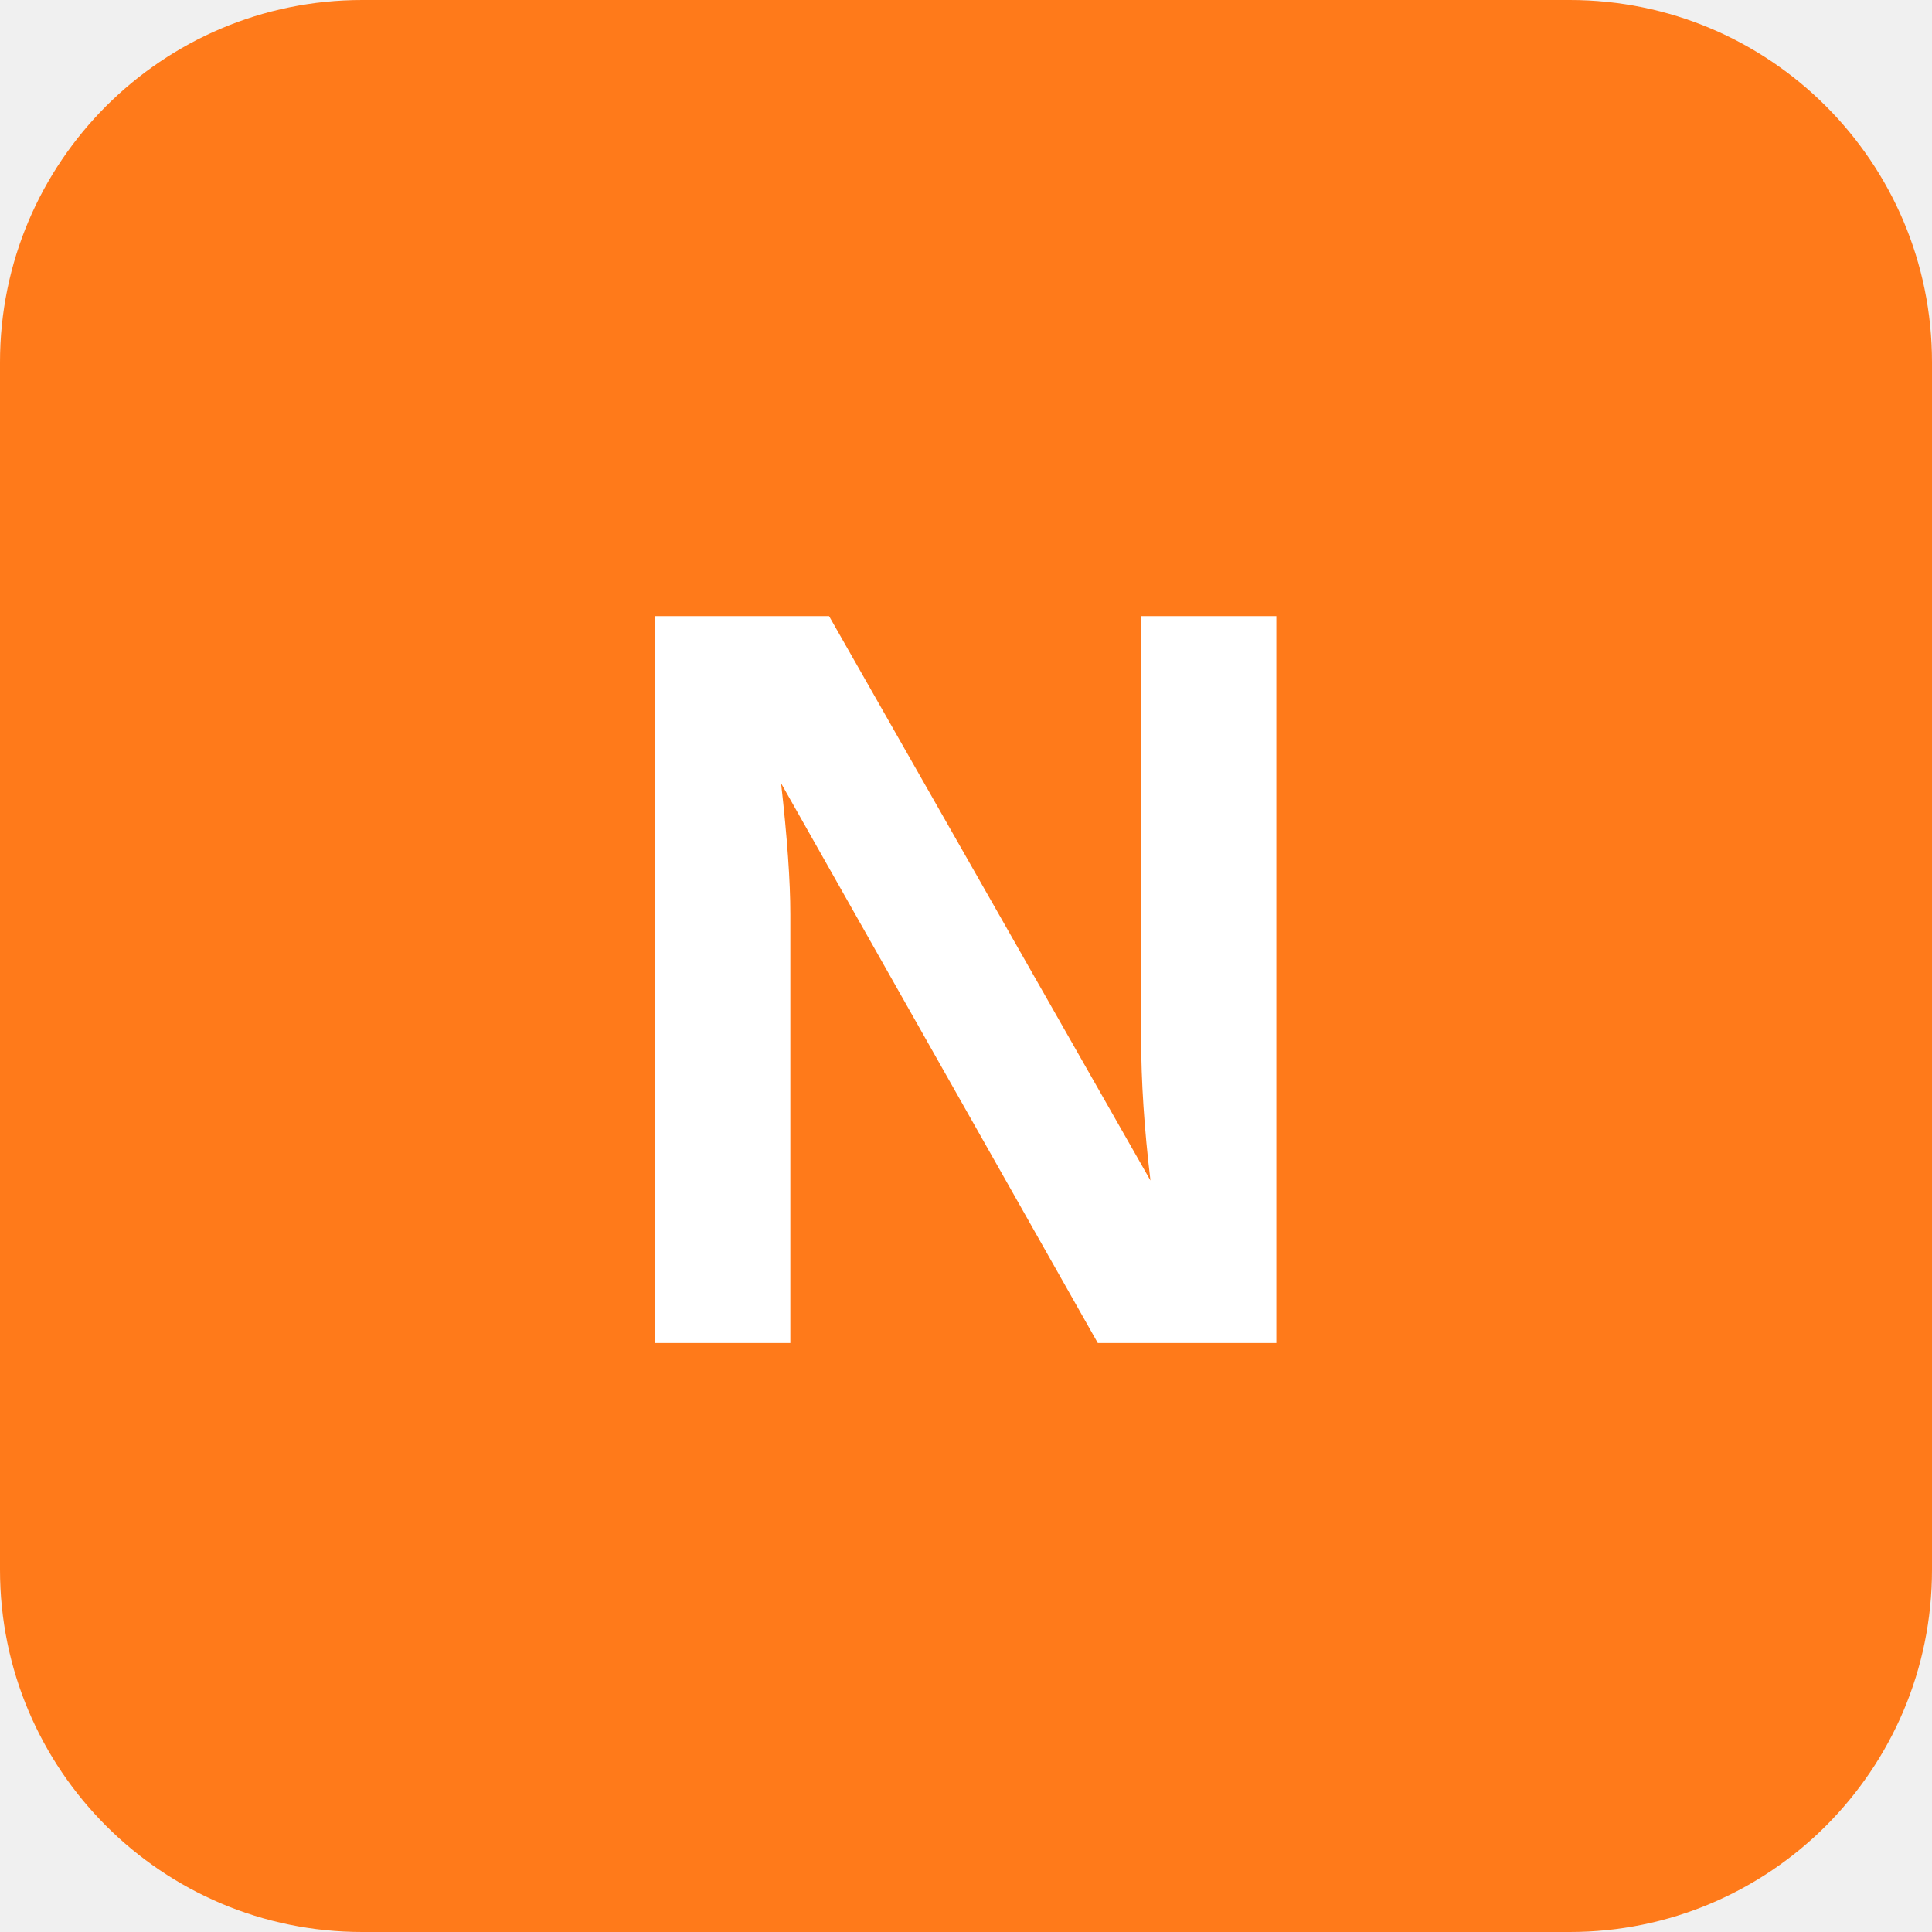
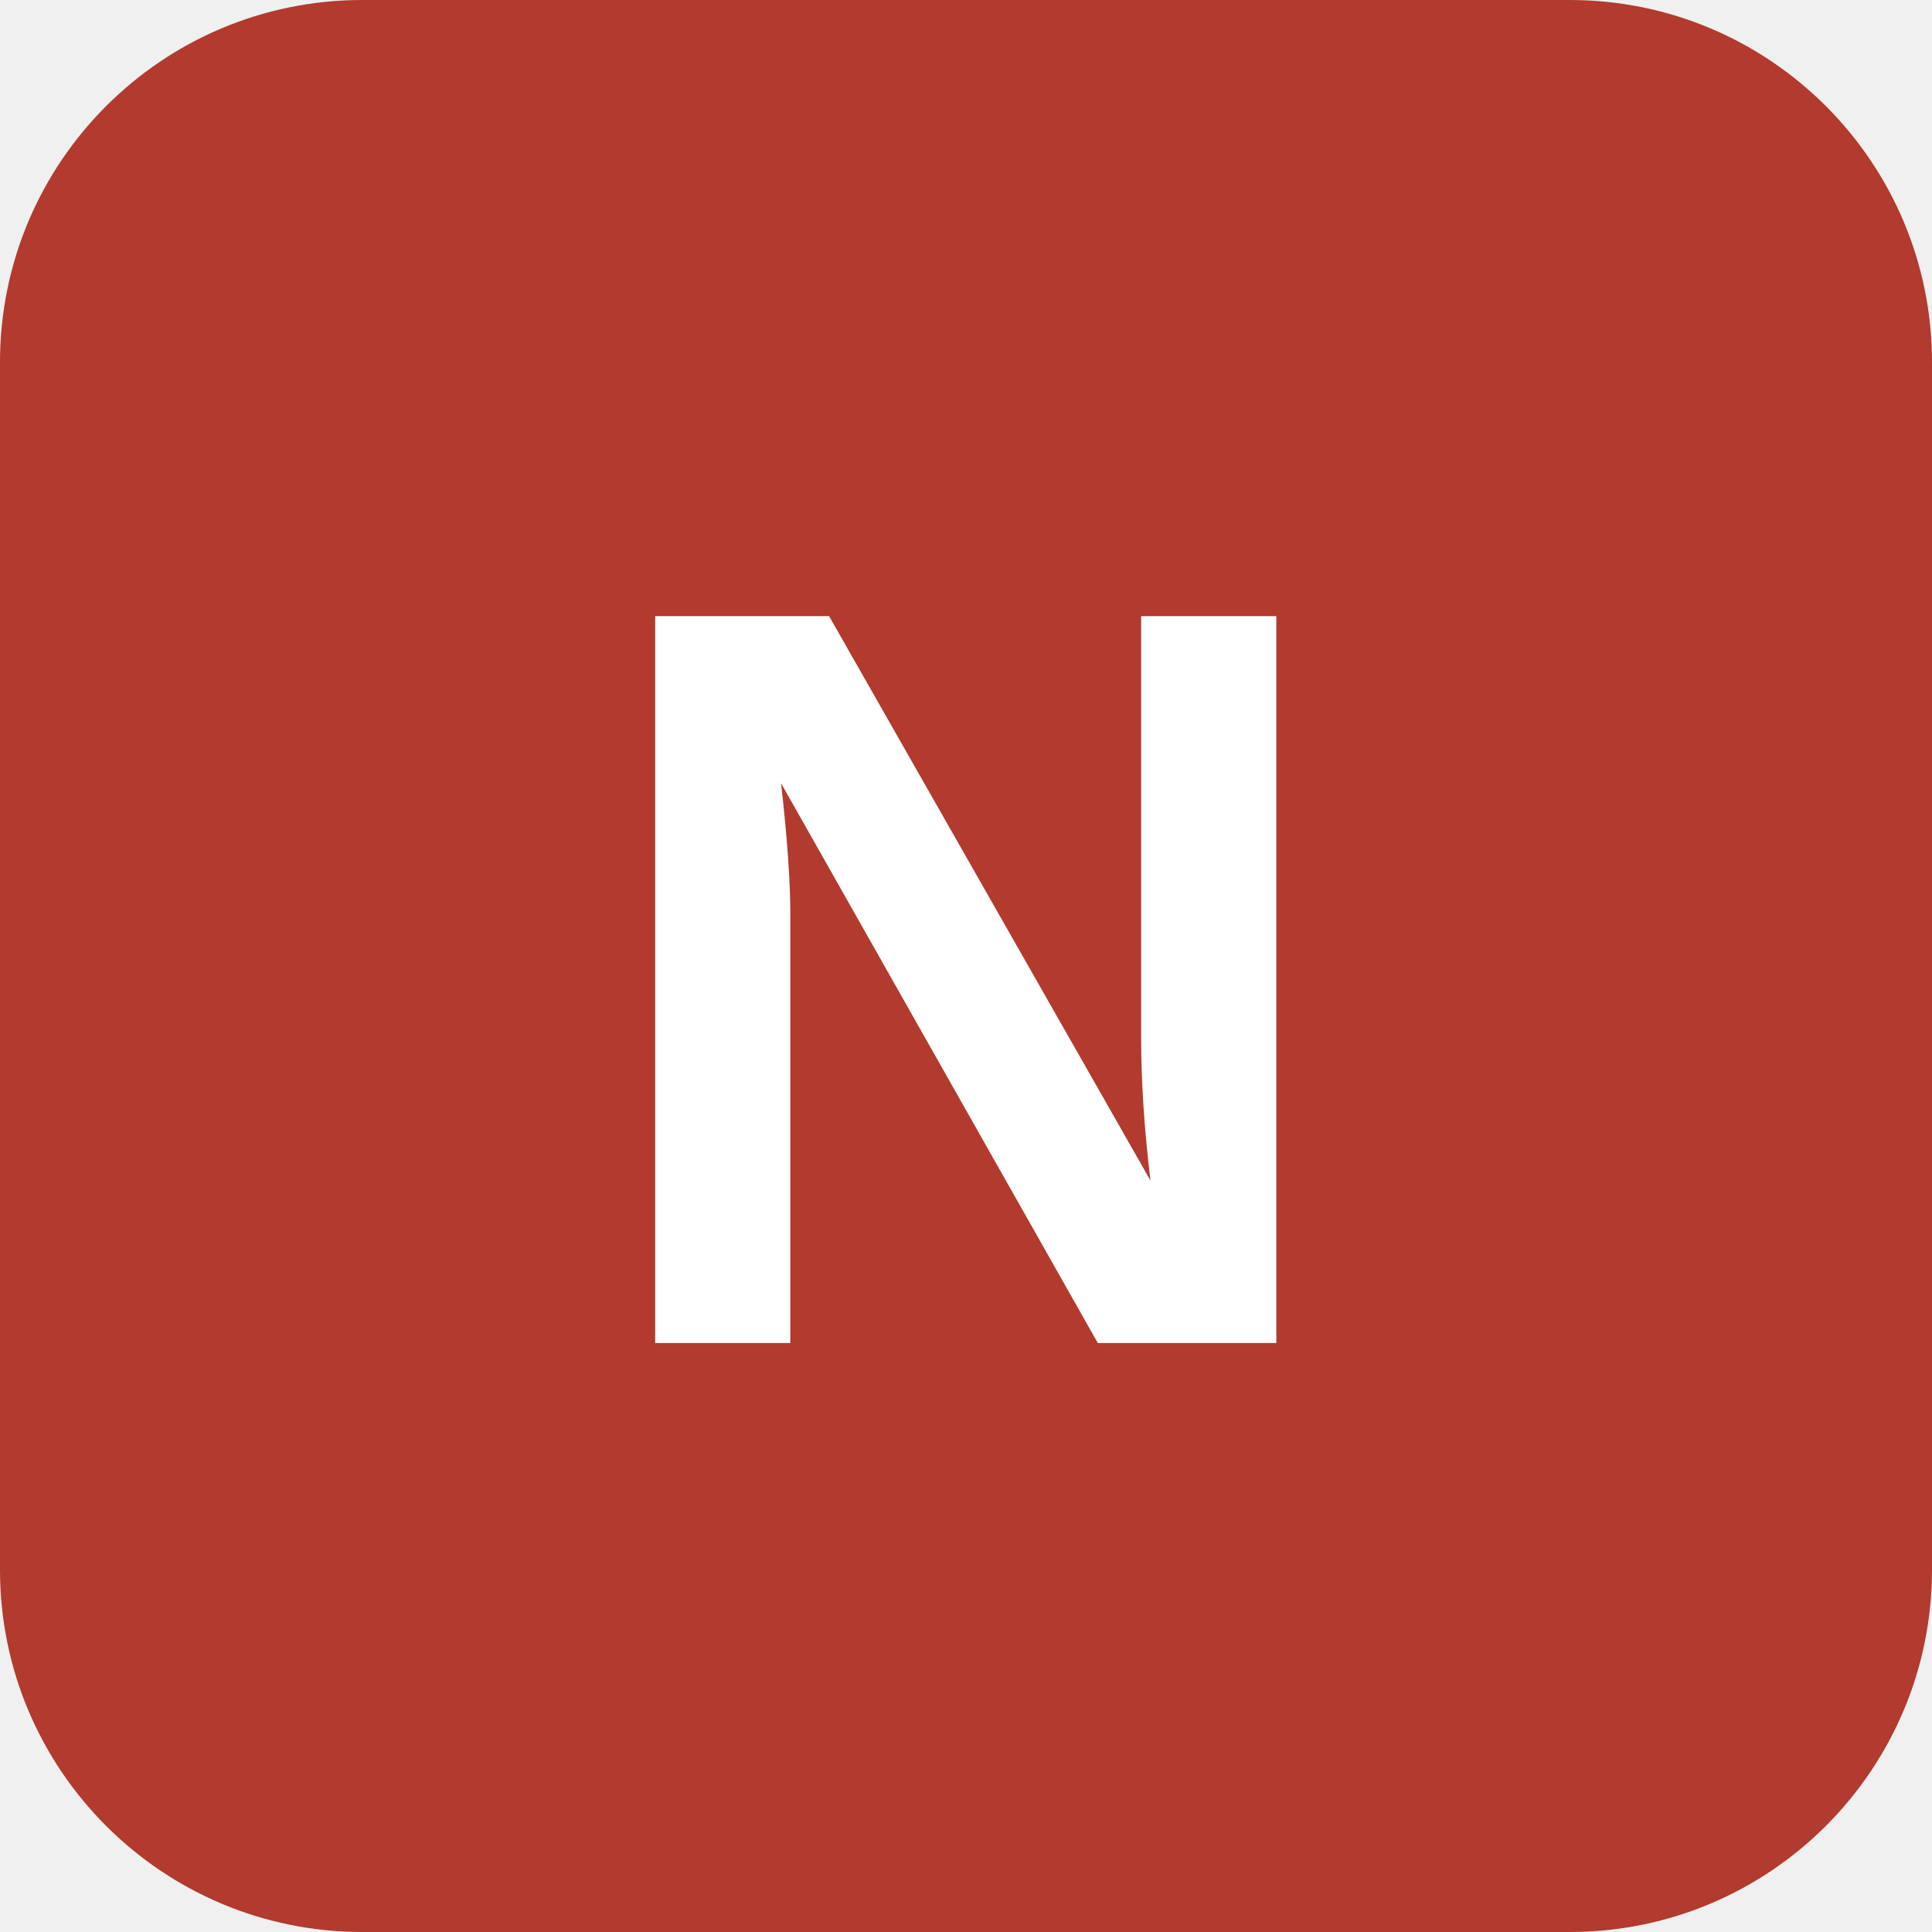
<svg xmlns="http://www.w3.org/2000/svg" viewBox="0 0 512 512">
-   <rect width="512" height="512" rx="96" fill="#FF7A1A" />
+   <rect width="512" height="512" rx="96" fill="#B23A2E" />
  <text x="50%" y="54%" text-anchor="middle" dominant-baseline="middle" font-family="Arial, Helvetica, sans-serif" font-size="280" font-weight="700" fill="#FFFFFF">N</text>
</svg>
